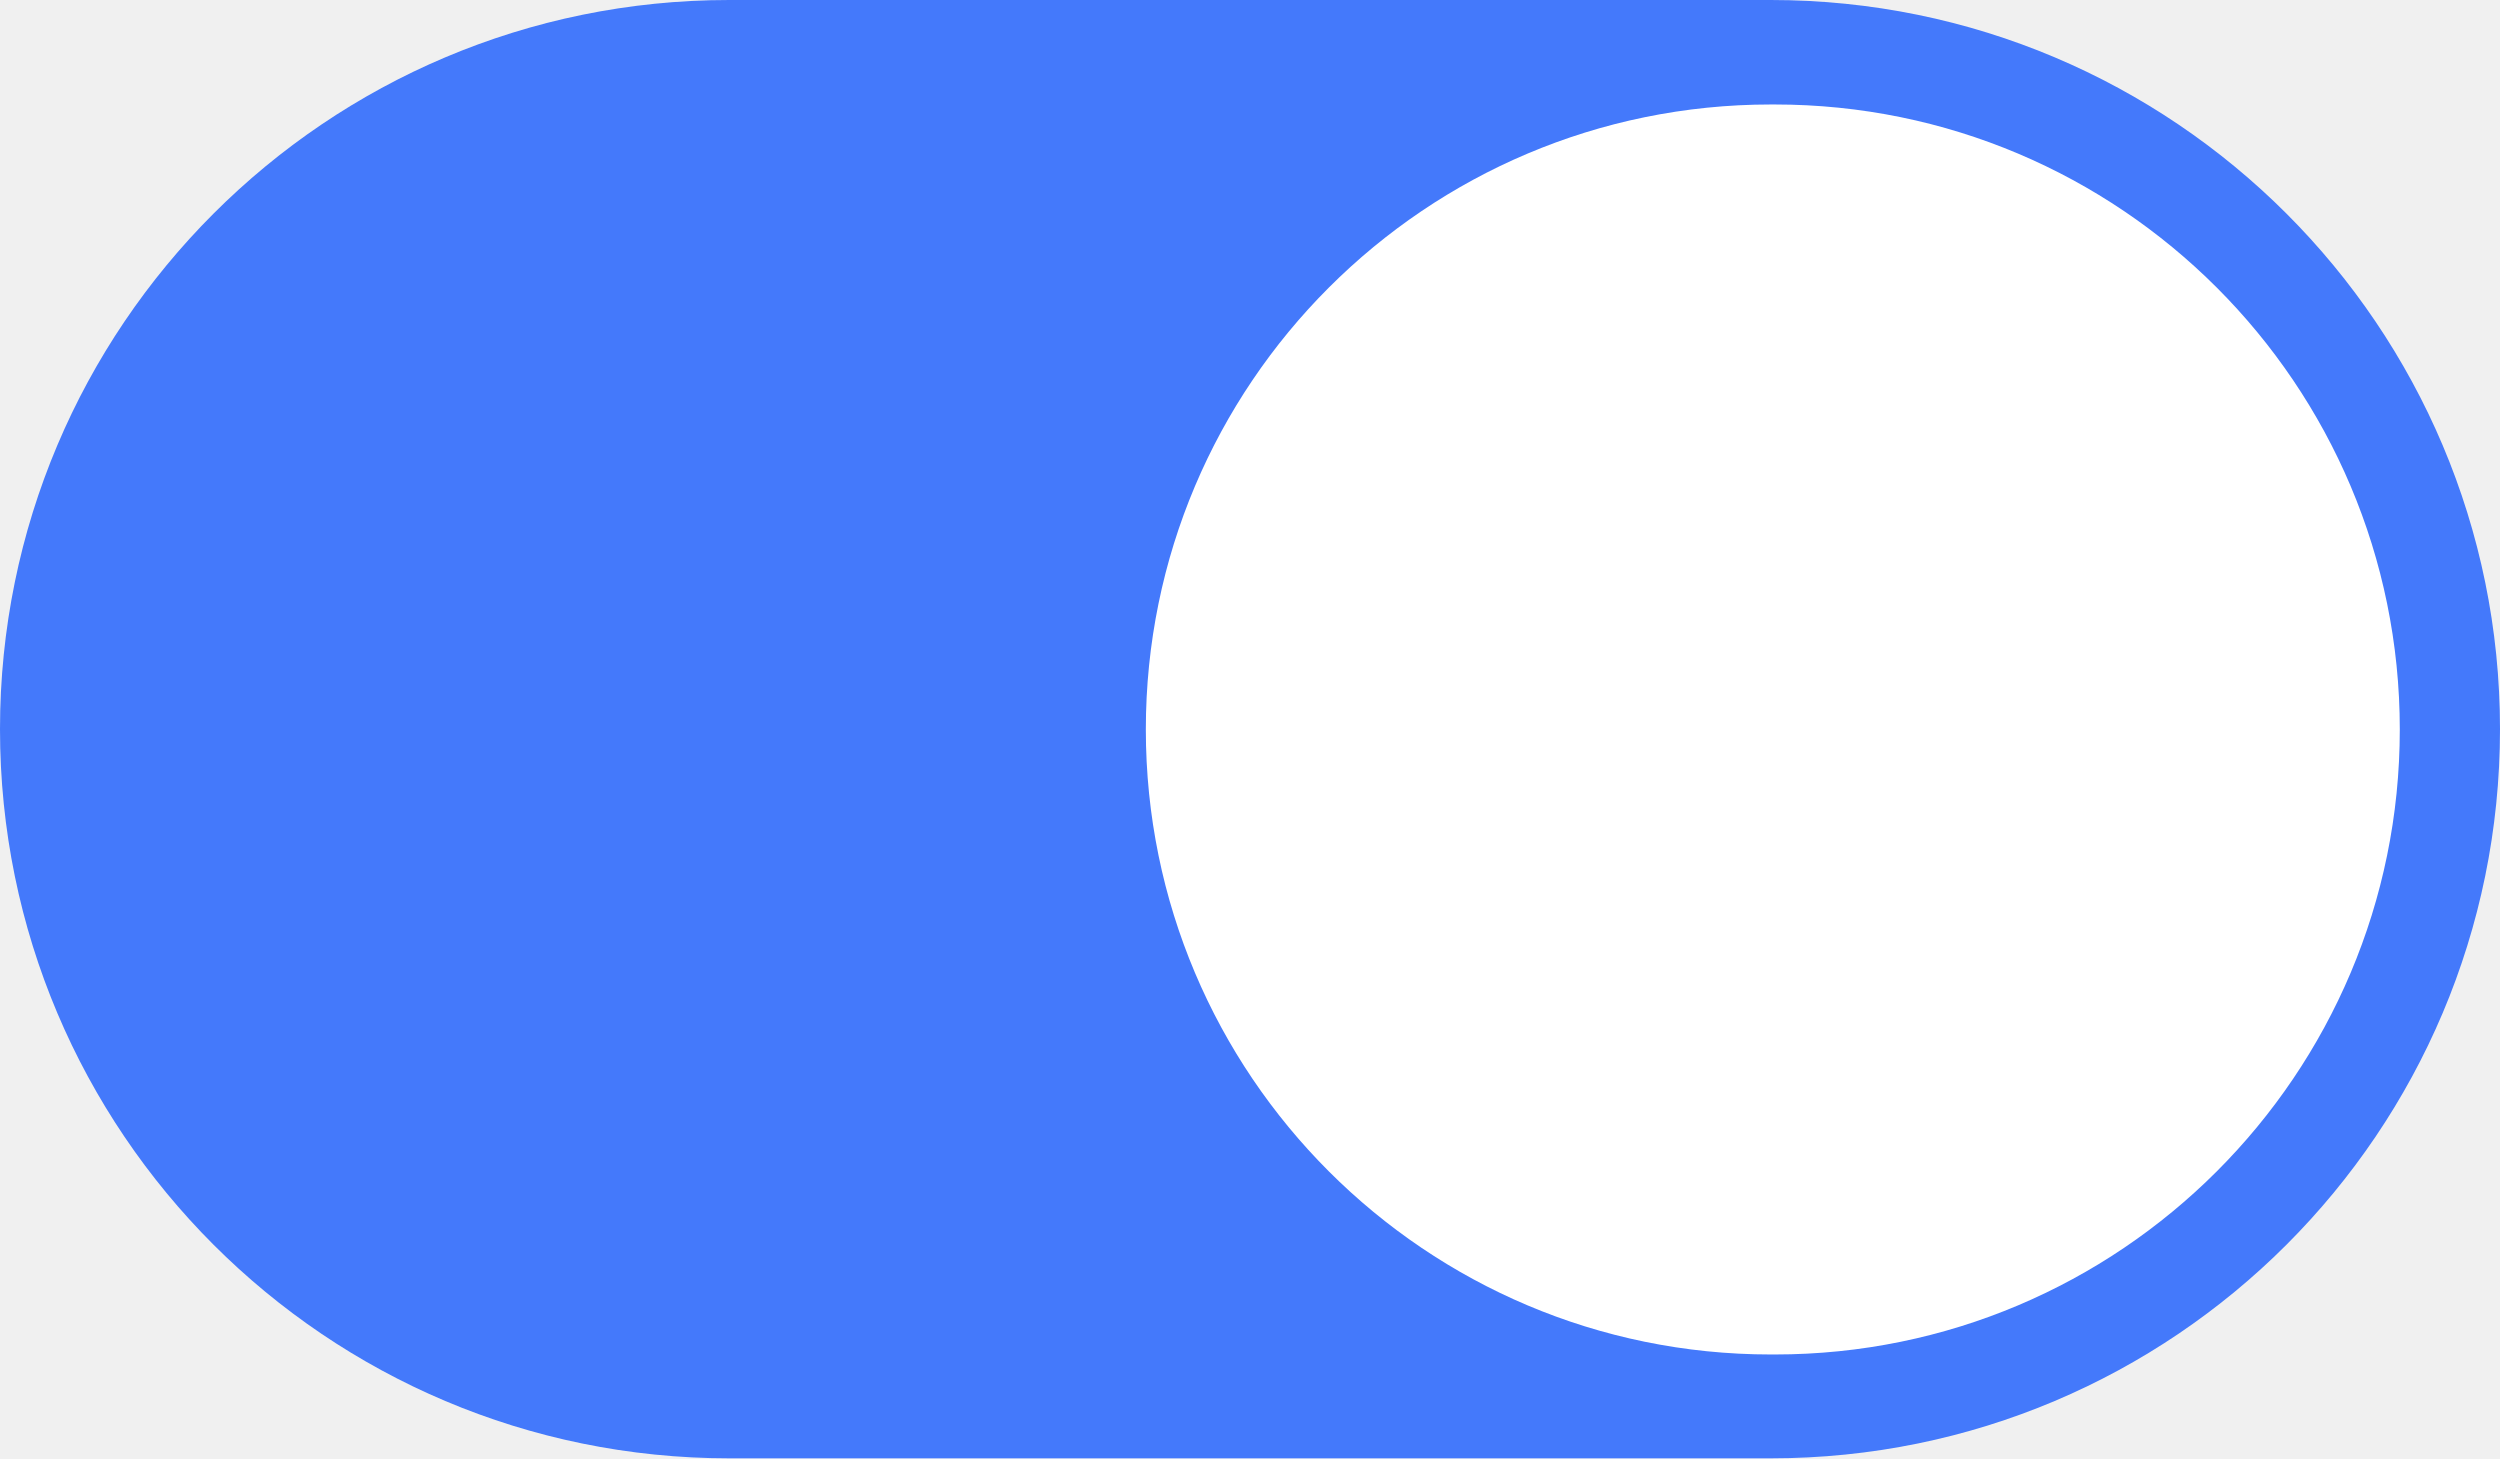
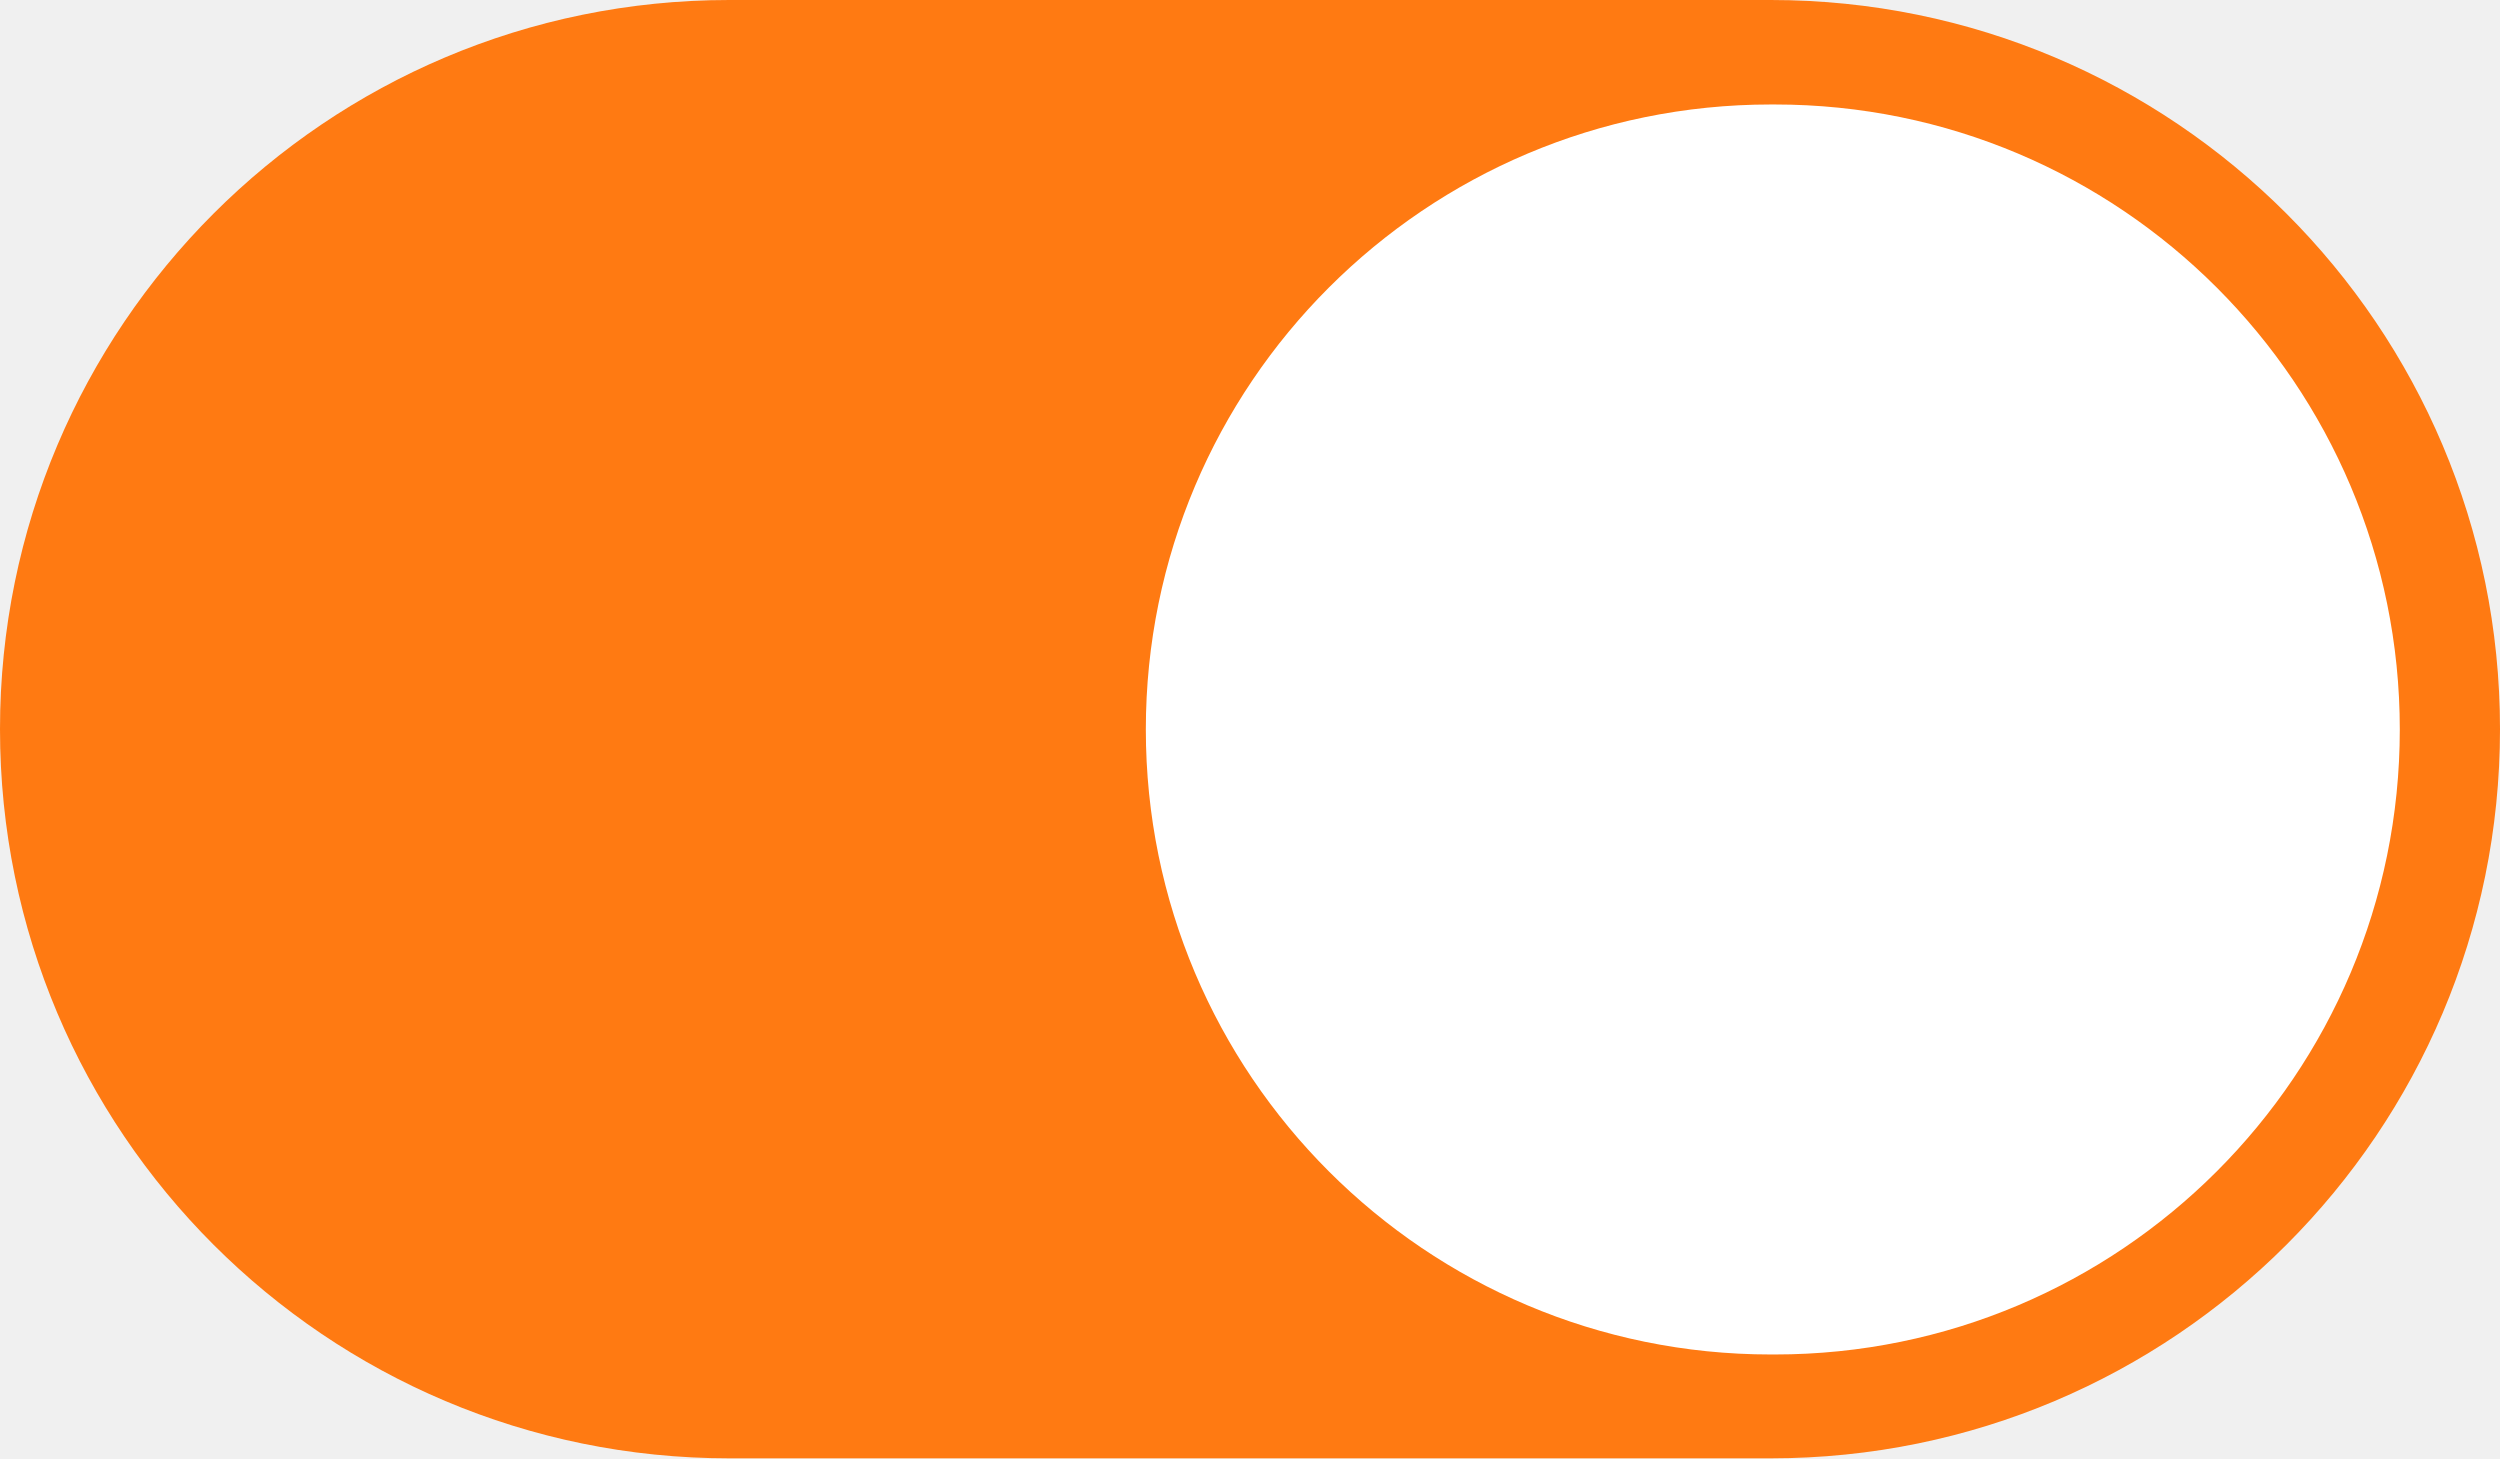
<svg xmlns="http://www.w3.org/2000/svg" width="24" height="14" viewBox="0 0 24 14" fill="none">
-   <rect width="24" height="14" rx="7" fill="#4479FB" />
+   <rect width="24" height="14" rx="7" fill="#FF7A12" />
  <rect x="11" y="1.003" width="12.038" height="12" rx="6" fill="white" />
</svg>
